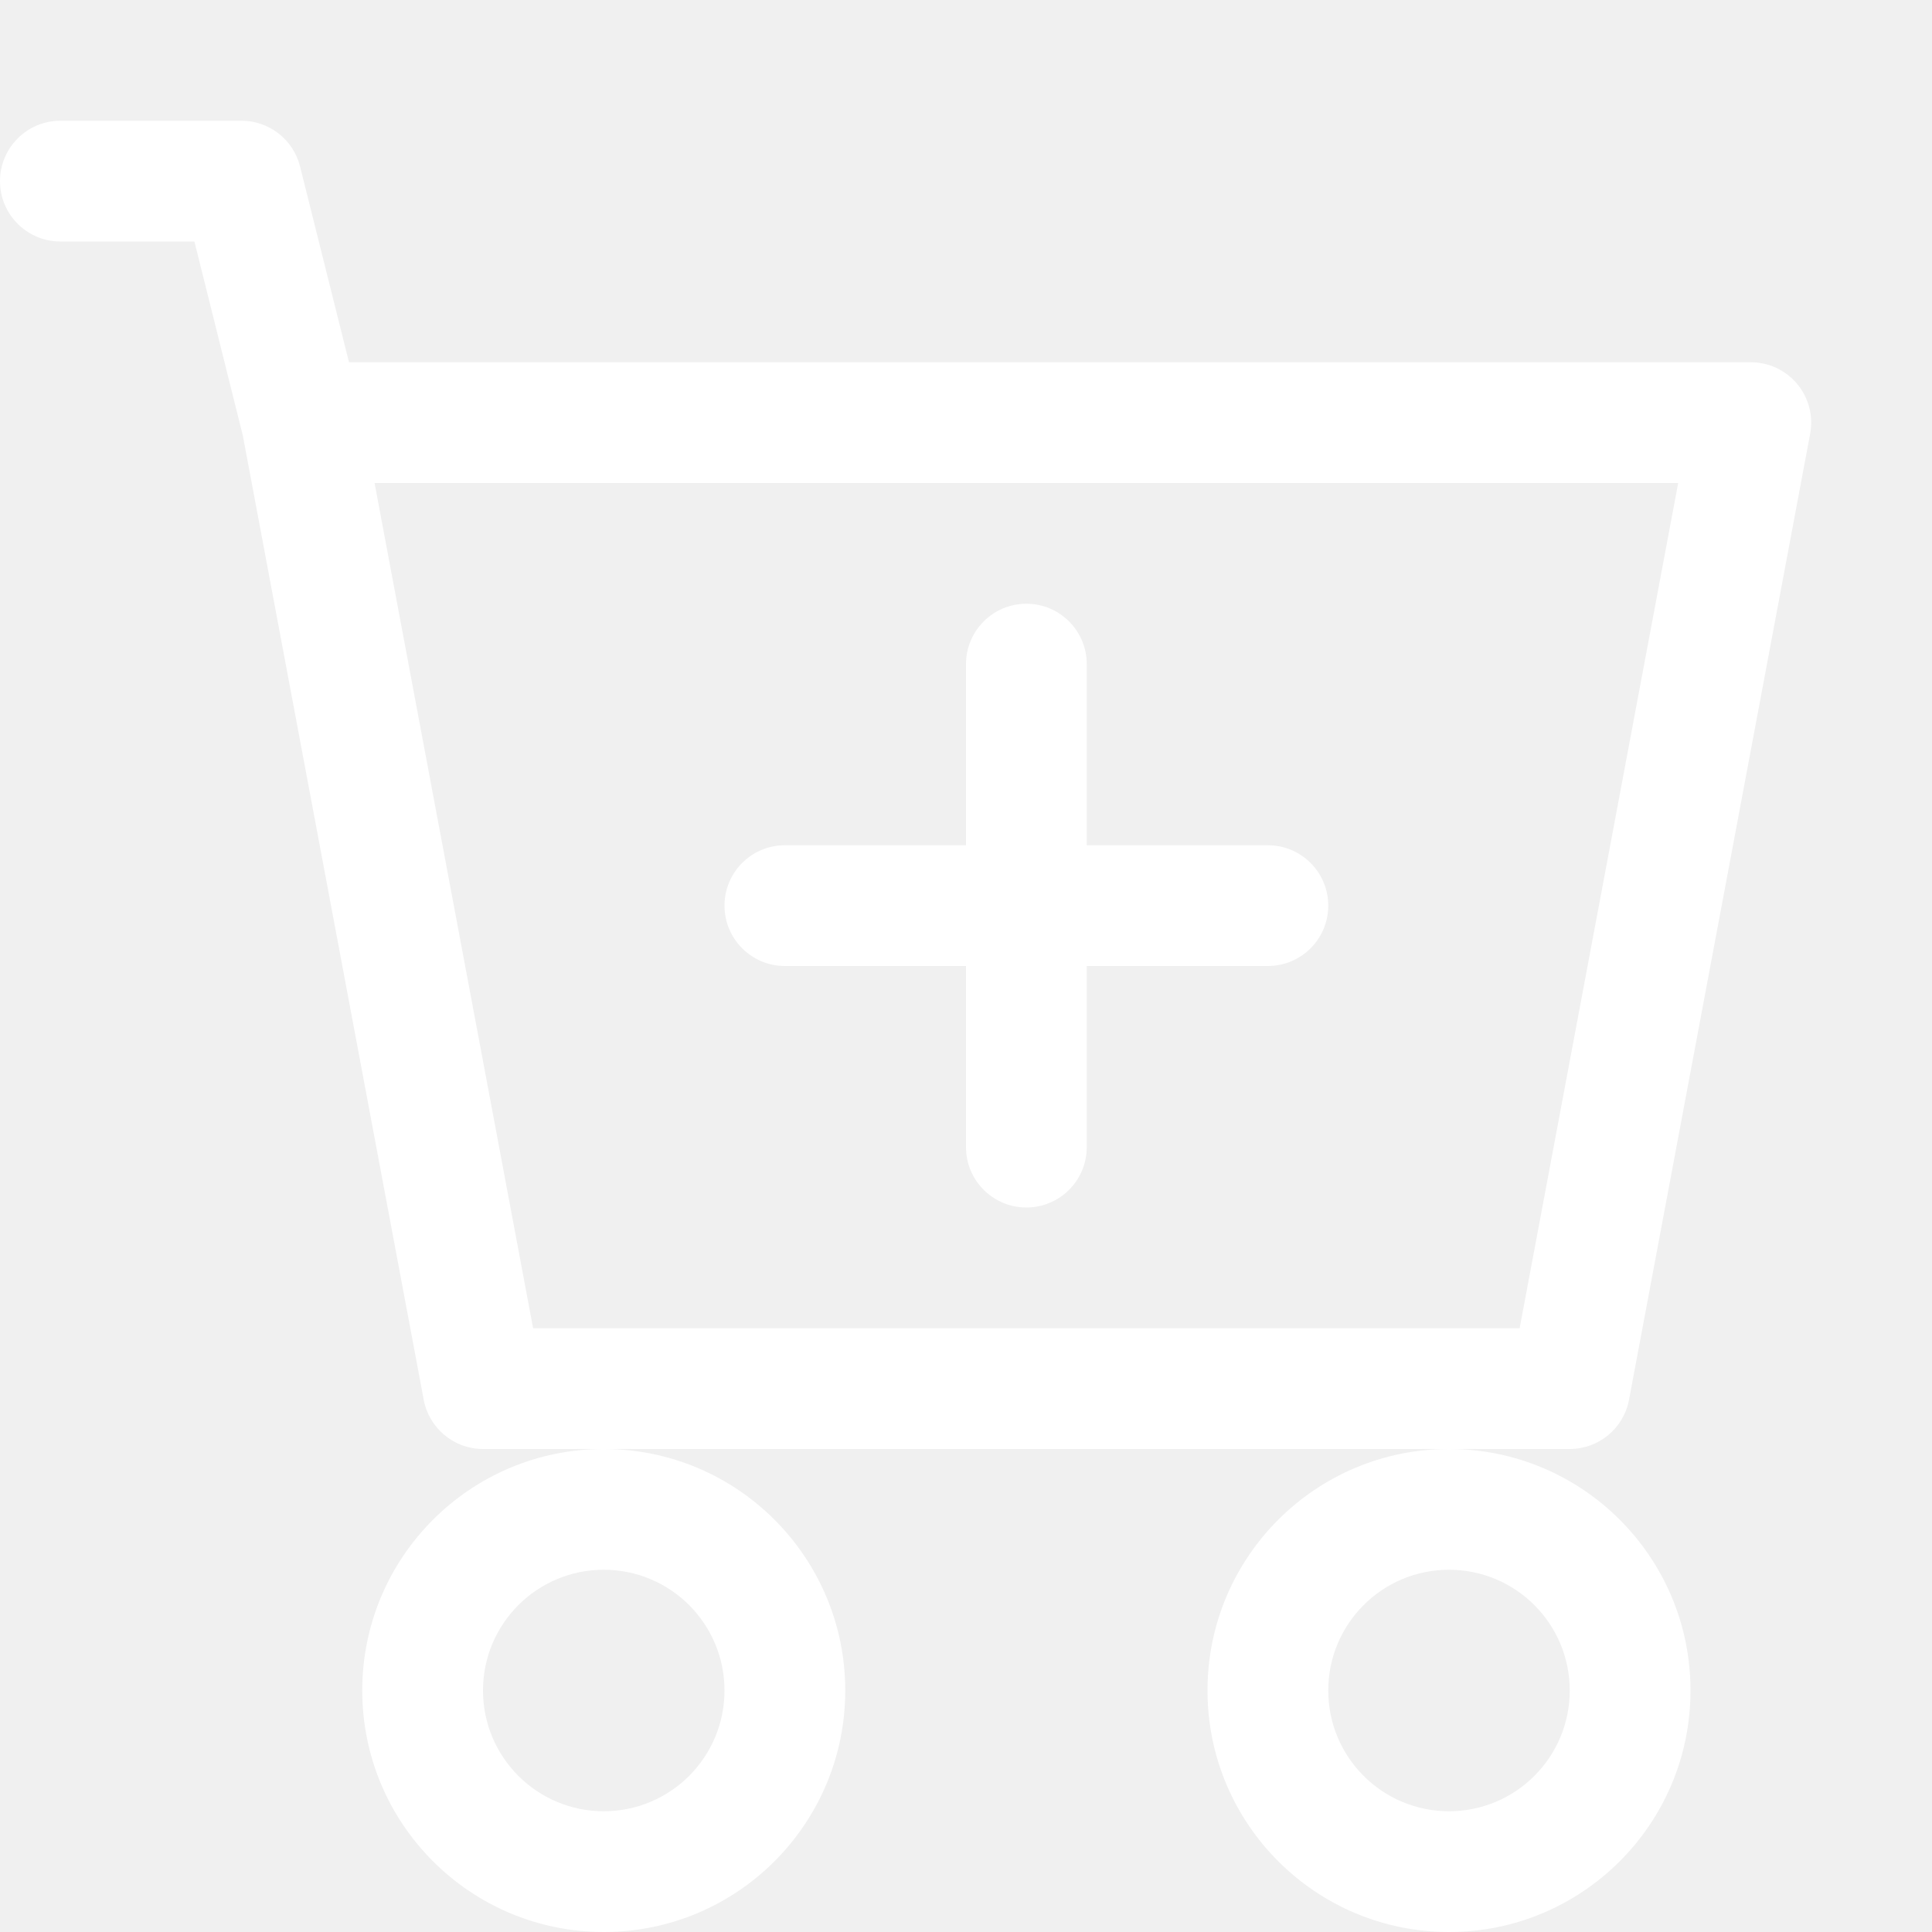
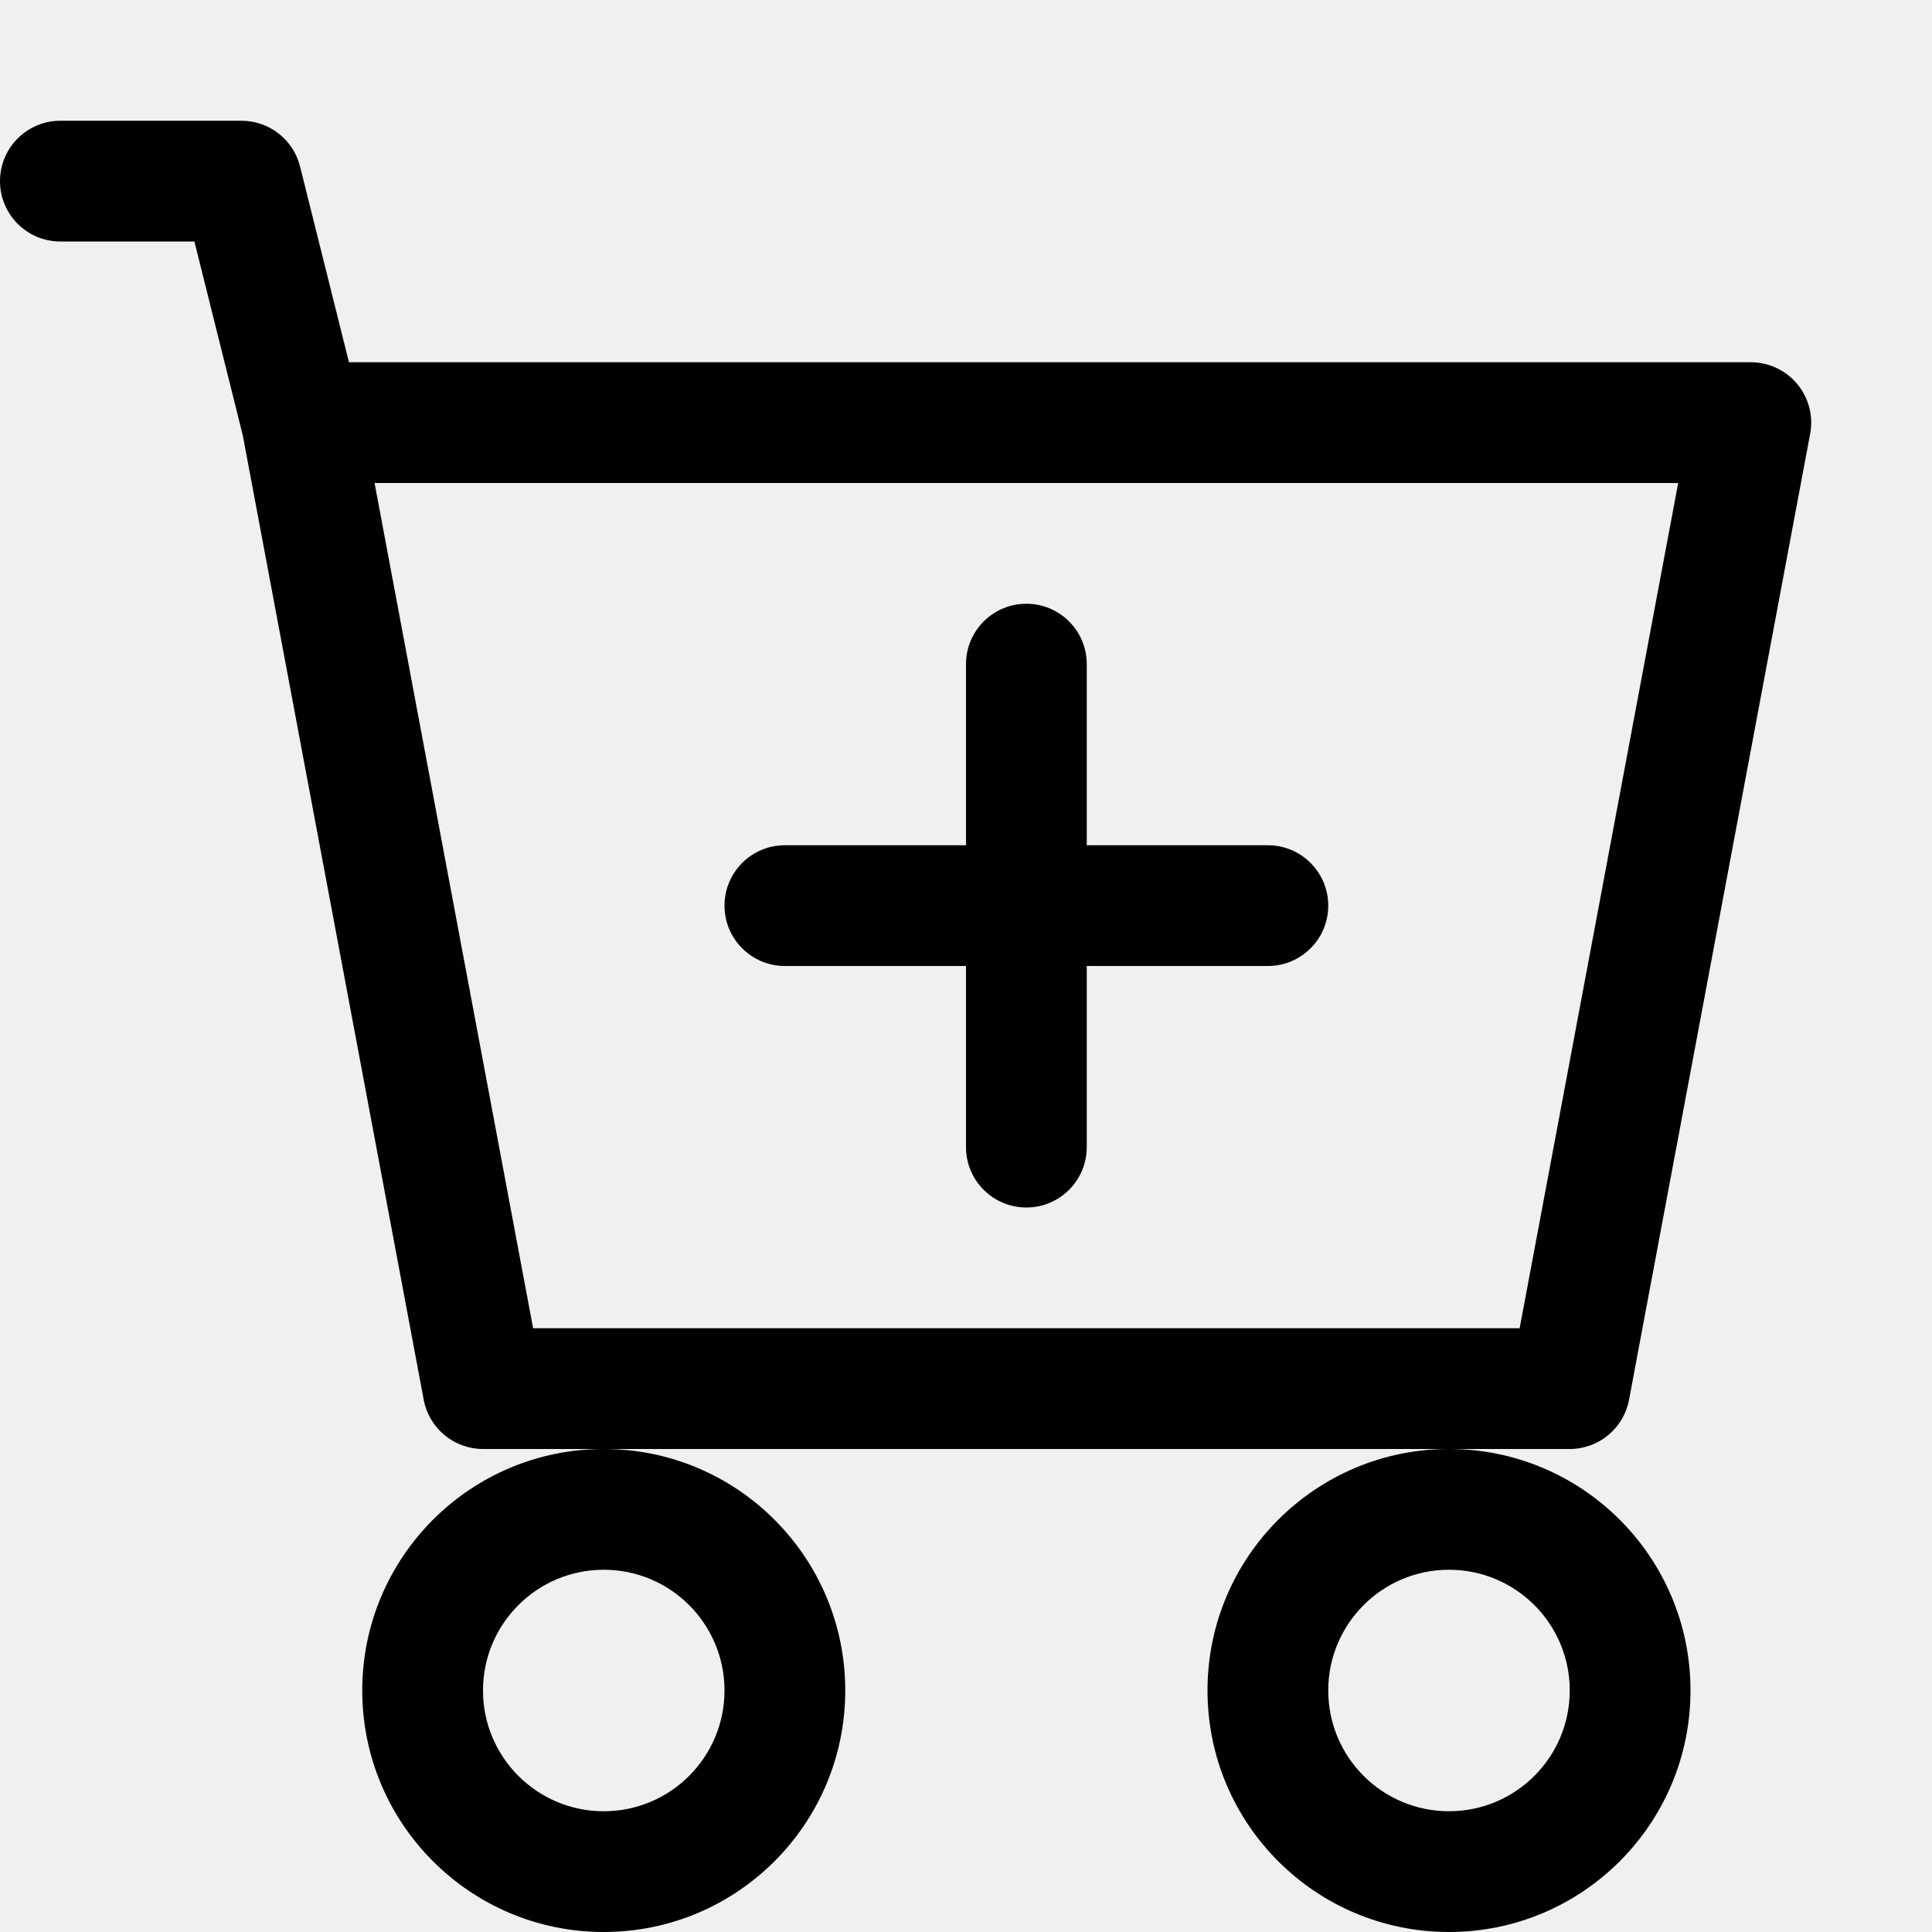
- <svg xmlns="http://www.w3.org/2000/svg" width="16" height="16" fill="white" class="bi bi-cart-plus" viewBox="0 0 16 16">
+ <svg xmlns="http://www.w3.org/2000/svg" width="16" height="16" fill="black" class="bi bi-cart-plus" viewBox="0 0 16 16">
  <path d="M9 5.5a.5.5 0 0 0-1 0V7H6.5a.5.5 0 0 0 0 1H8v1.5a.5.5 0 0 0 1 0V8h1.5a.5.5 0 0 0 0-1H9V5.5z" />
  <path d="M.5 1a.5.5 0 0 0 0 1h1.11l.401 1.607 1.498 7.985A.5.5 0 0 0 4 12h1a2 2 0 1 0 0 4 2 2 0 0 0 0-4h7a2 2 0 1 0 0 4 2 2 0 0 0 0-4h1a.5.5 0 0 0 .491-.408l1.5-8A.5.5 0 0 0 14.5 3H2.89l-.405-1.621A.5.5 0 0 0 2 1H.5zm3.915 10L3.102 4h10.796l-1.313 7h-8.17zM6 14a1 1 0 1 1-2 0 1 1 0 0 1 2 0zm7 0a1 1 0 1 1-2 0 1 1 0 0 1 2 0z" />
</svg>
